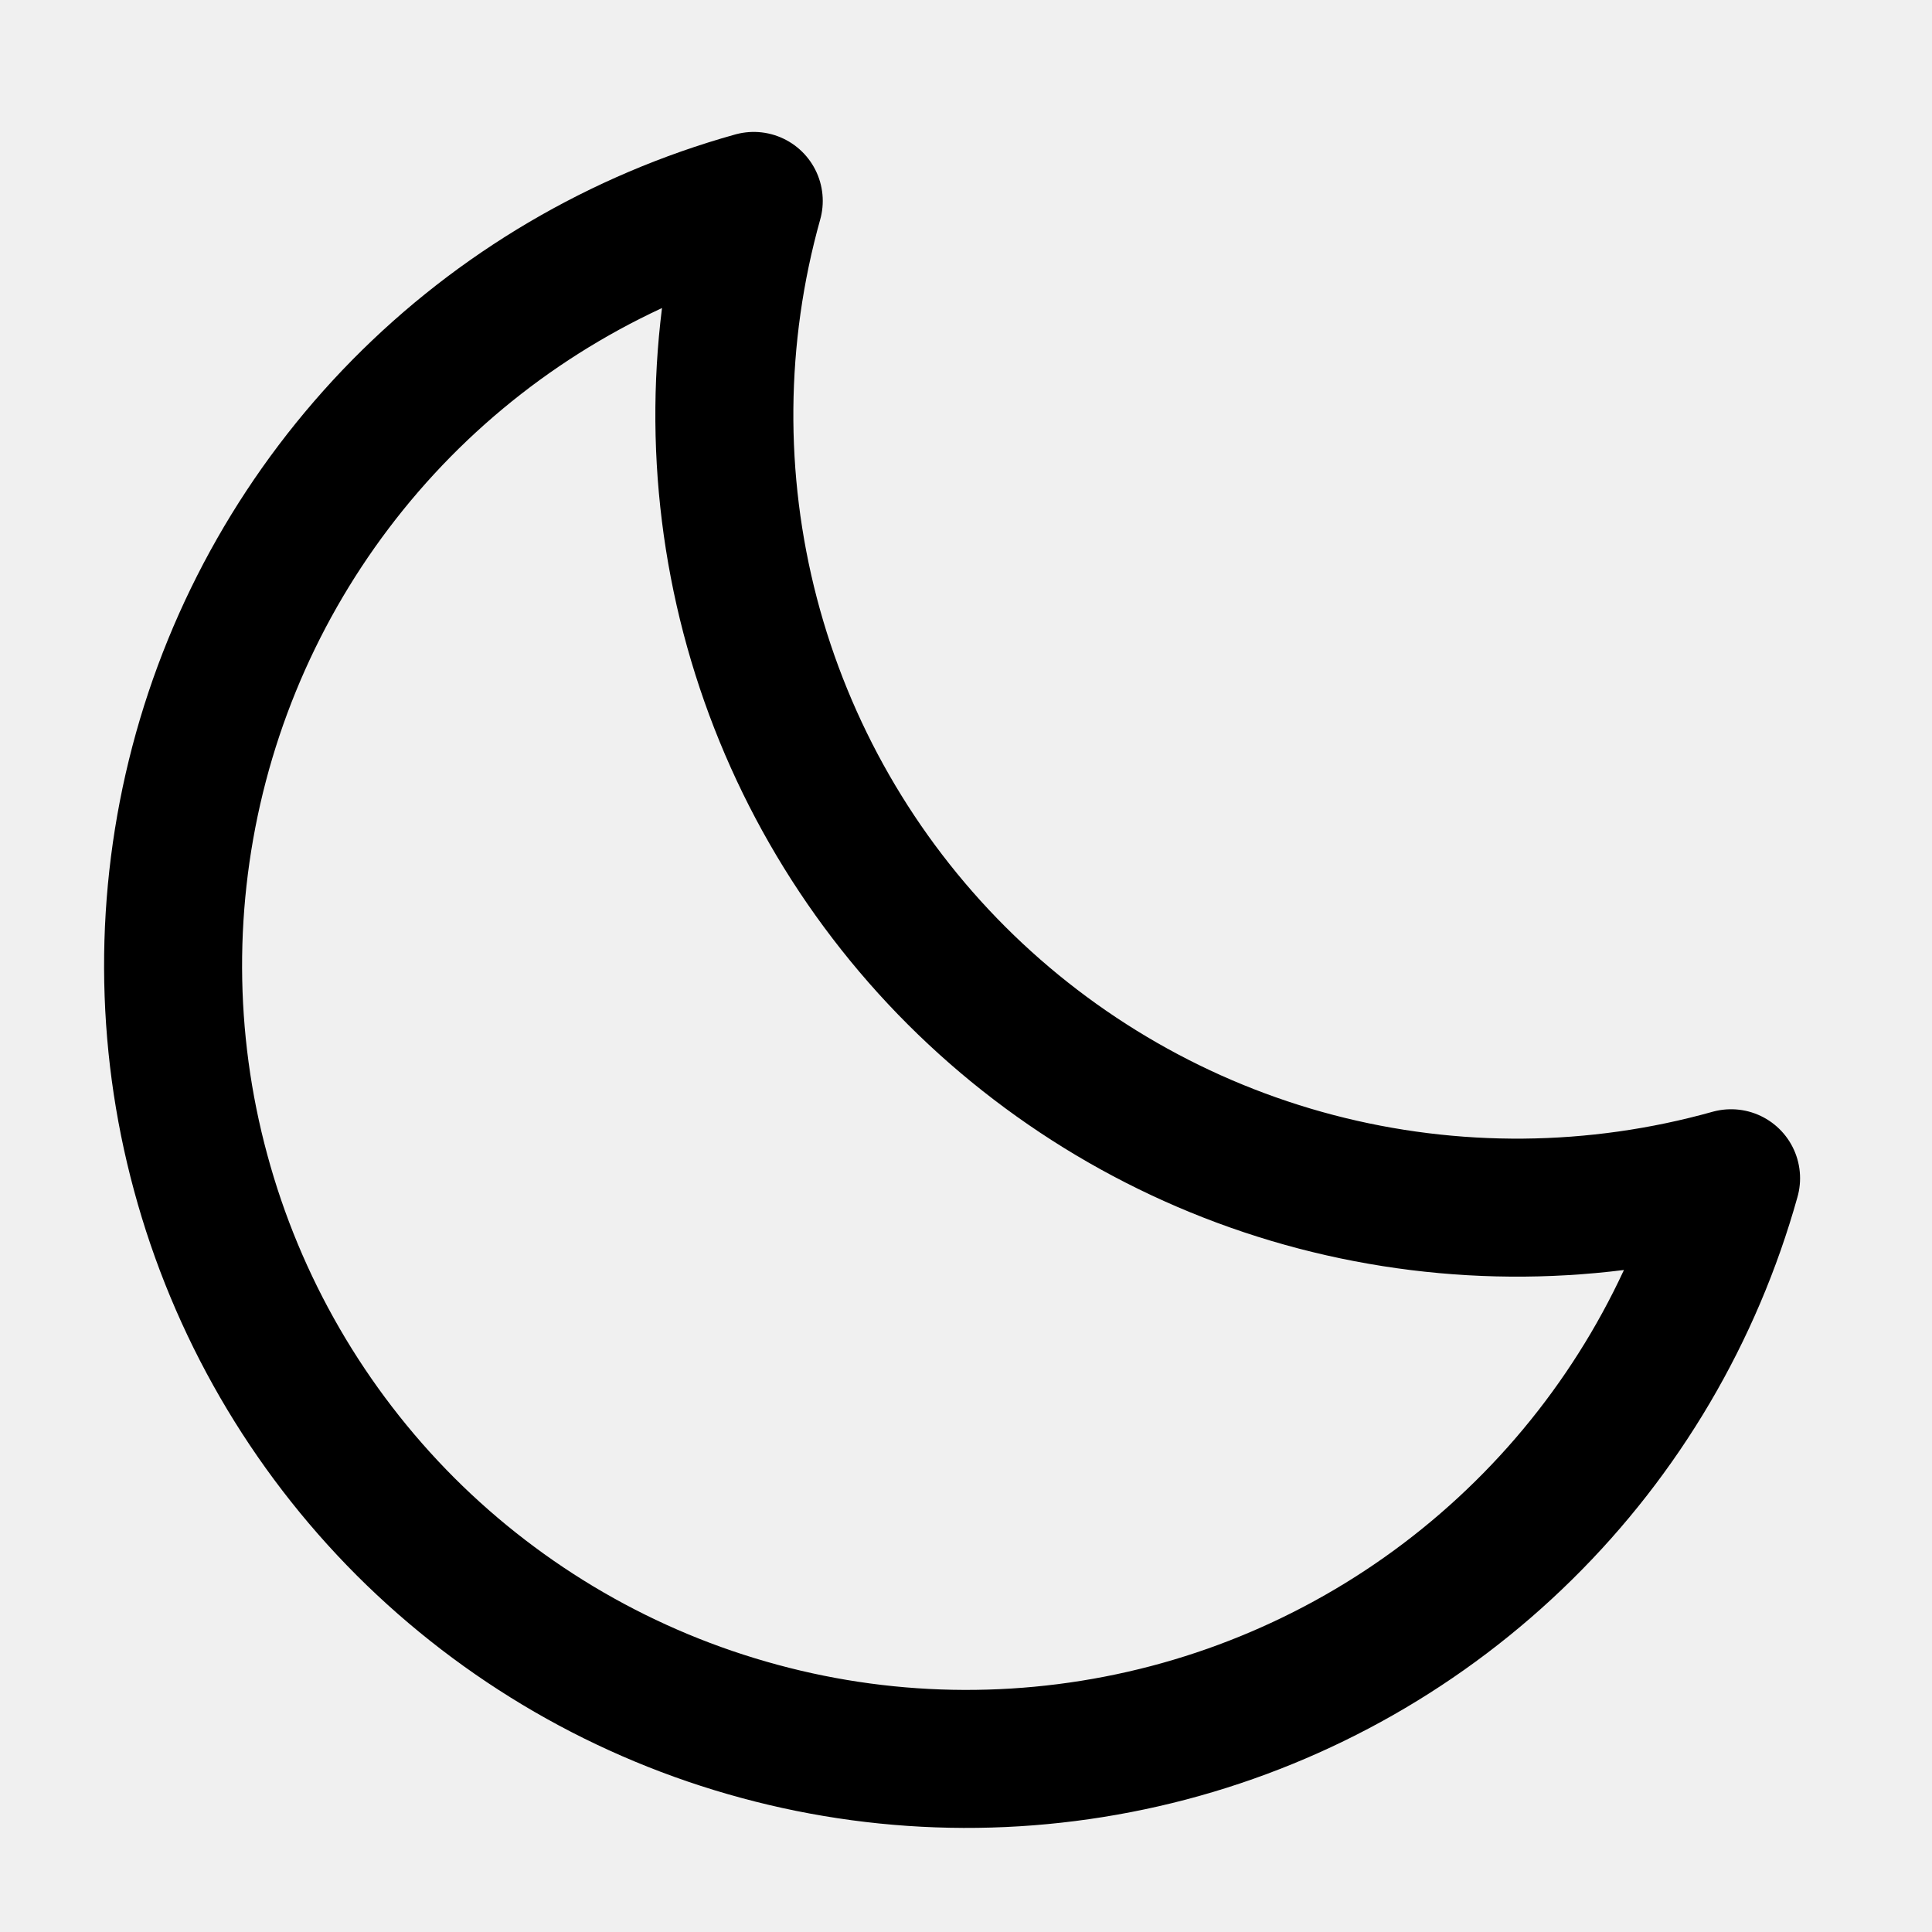
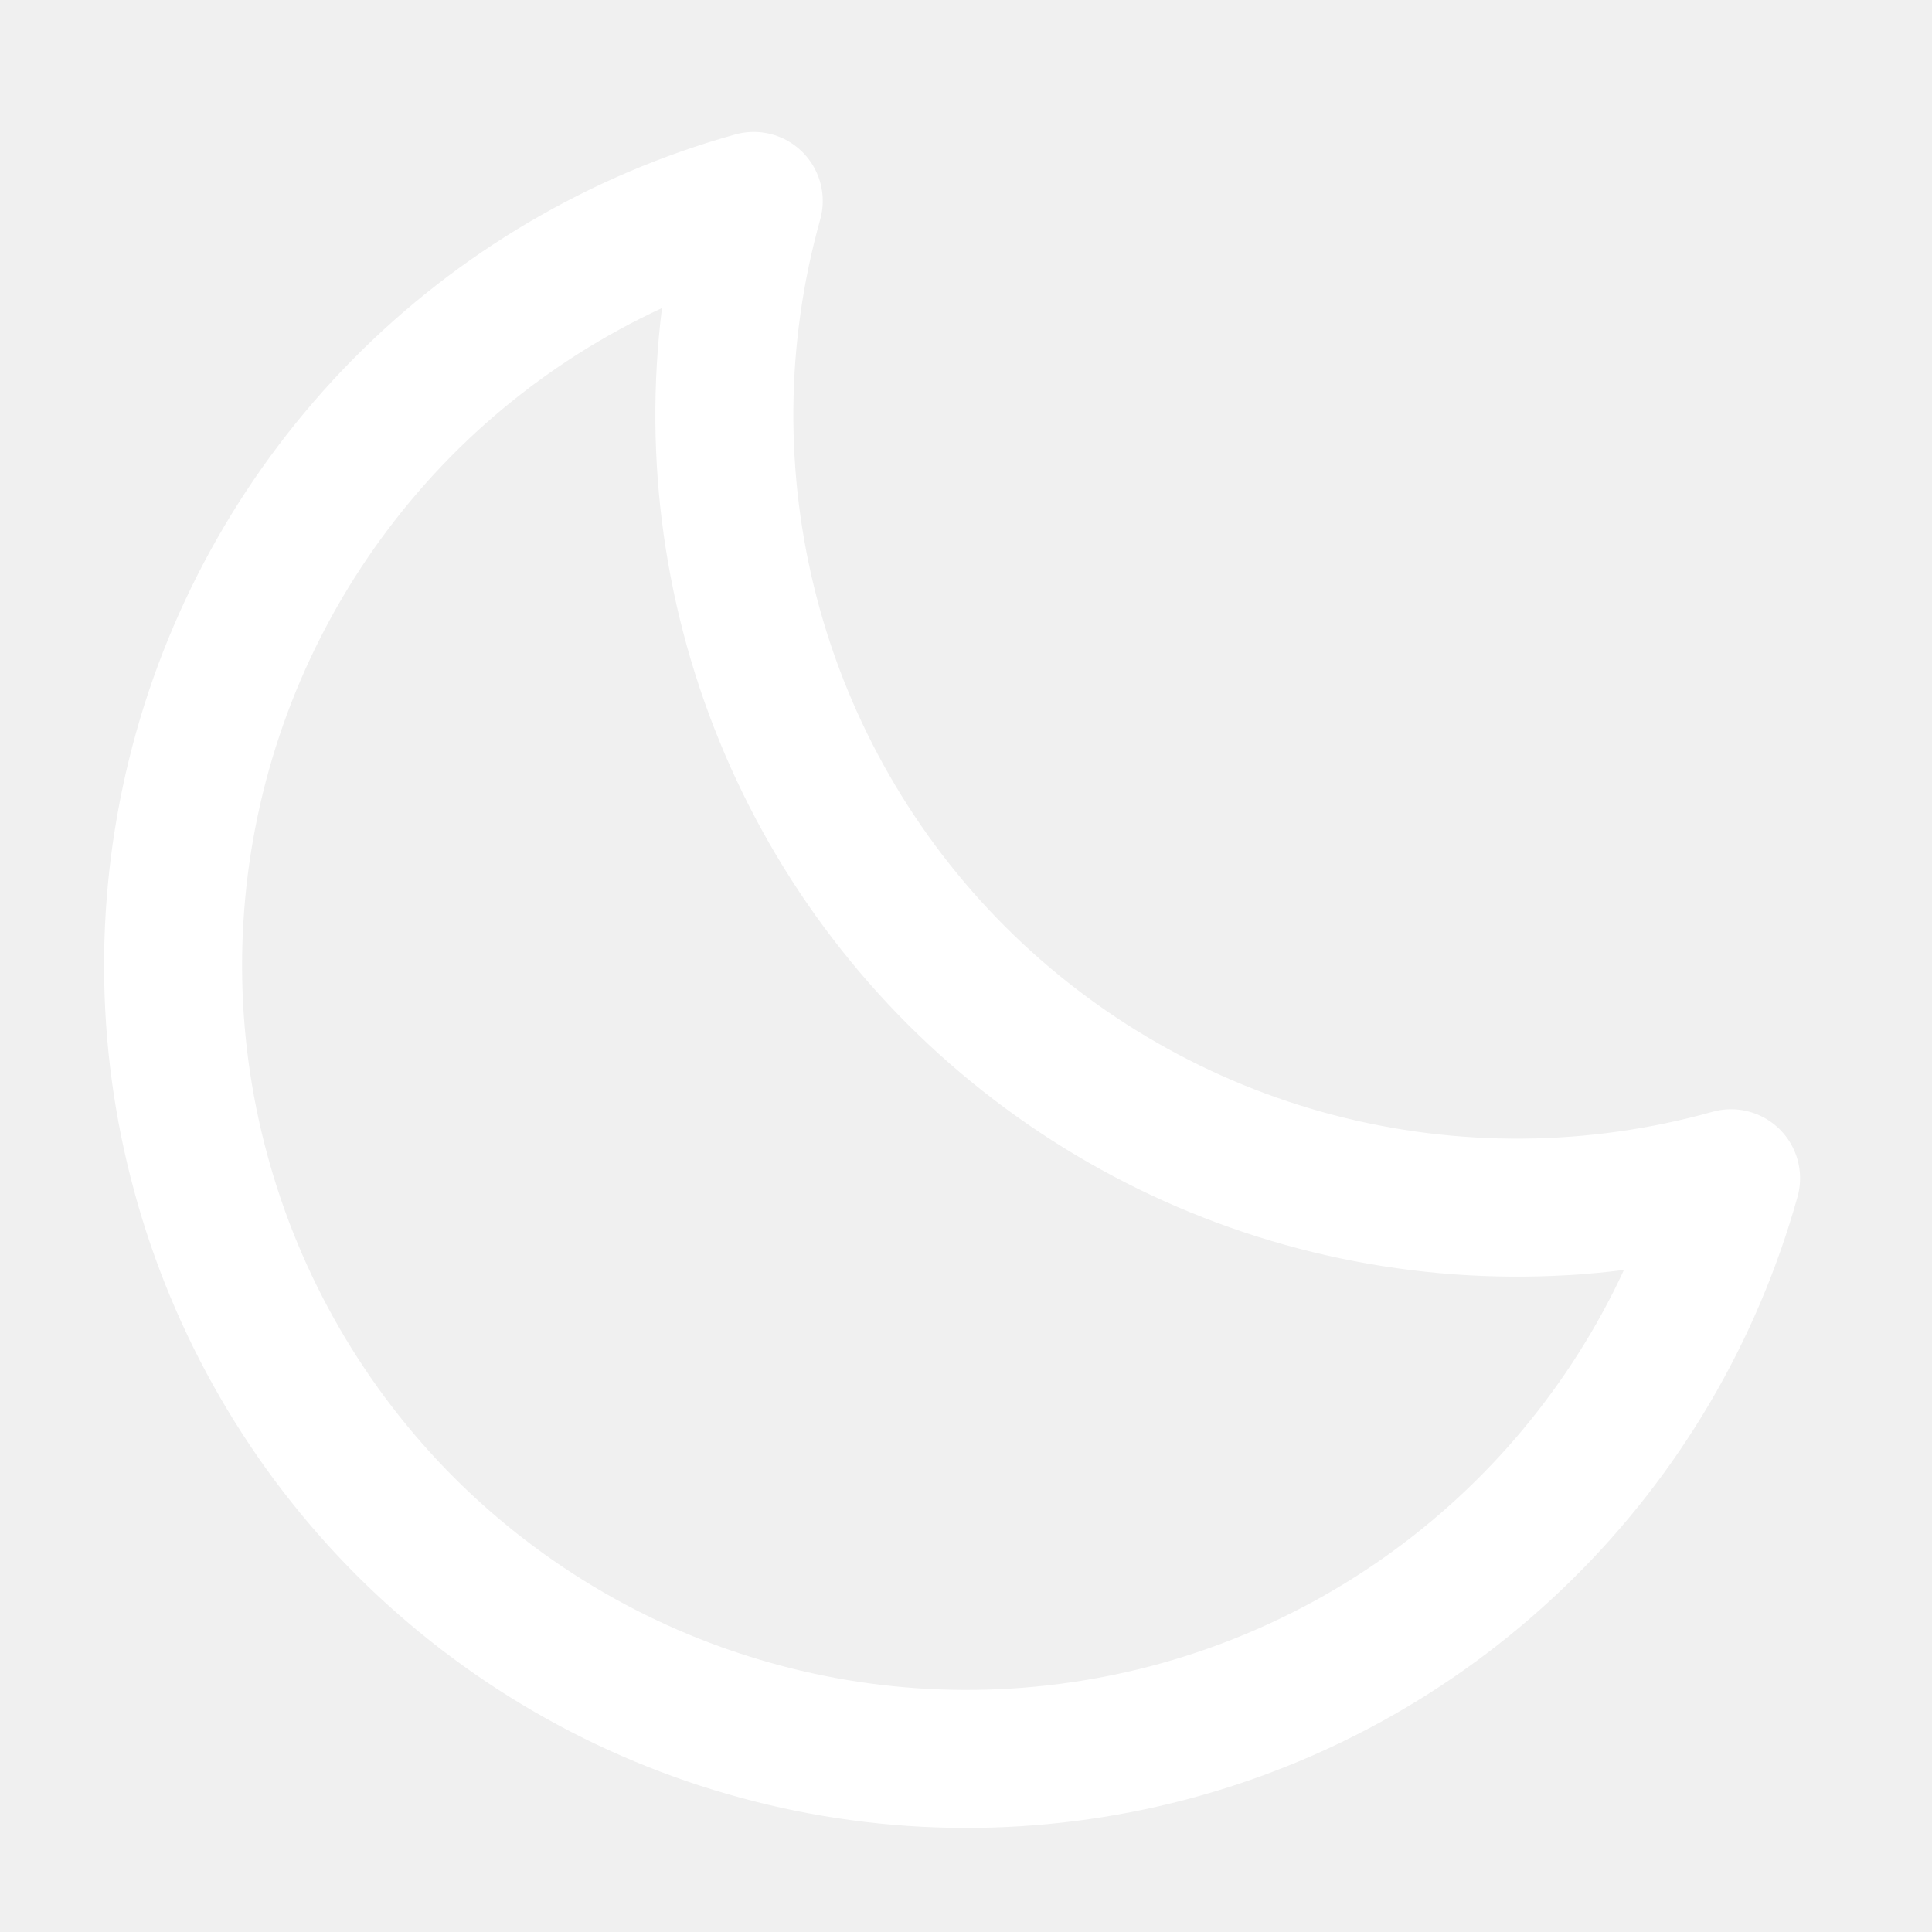
<svg xmlns="http://www.w3.org/2000/svg" width="14" height="14" viewBox="0 0 14 14" fill="none">
-   <path d="M12.544 8.538C11.562 8.813 10.525 8.822 9.538 8.564C8.552 8.306 7.652 7.789 6.931 7.069C6.21 6.348 5.694 5.448 5.436 4.462C5.178 3.475 5.187 2.438 5.462 1.456C4.495 1.726 3.614 2.244 2.909 2.959C2.204 3.675 1.698 4.563 1.443 5.534C1.188 6.506 1.191 7.528 1.454 8.497C1.716 9.467 2.228 10.351 2.938 11.062C3.649 11.772 4.533 12.284 5.503 12.546C6.472 12.809 7.494 12.812 8.466 12.557C9.437 12.302 10.325 11.796 11.04 11.091C11.756 10.386 12.274 9.505 12.544 8.538Z" stroke="black" stroke-linecap="round" stroke-linejoin="round" />
+   <path d="M12.544 8.538C11.562 8.813 10.525 8.822 9.538 8.564C8.552 8.306 7.652 7.789 6.931 7.069C6.21 6.348 5.694 5.448 5.436 4.462C5.178 3.475 5.187 2.438 5.462 1.456C4.495 1.726 3.614 2.244 2.909 2.959C2.204 3.675 1.698 4.563 1.443 5.534C1.188 6.506 1.191 7.528 1.454 8.497C1.716 9.467 2.228 10.351 2.938 11.062C3.649 11.772 4.533 12.284 5.503 12.546C6.472 12.809 7.494 12.812 8.466 12.557C9.437 12.302 10.325 11.796 11.04 11.091C11.756 10.386 12.274 9.505 12.544 8.538Z" stroke="white" stroke-linecap="round" stroke-linejoin="round" />
</svg>
